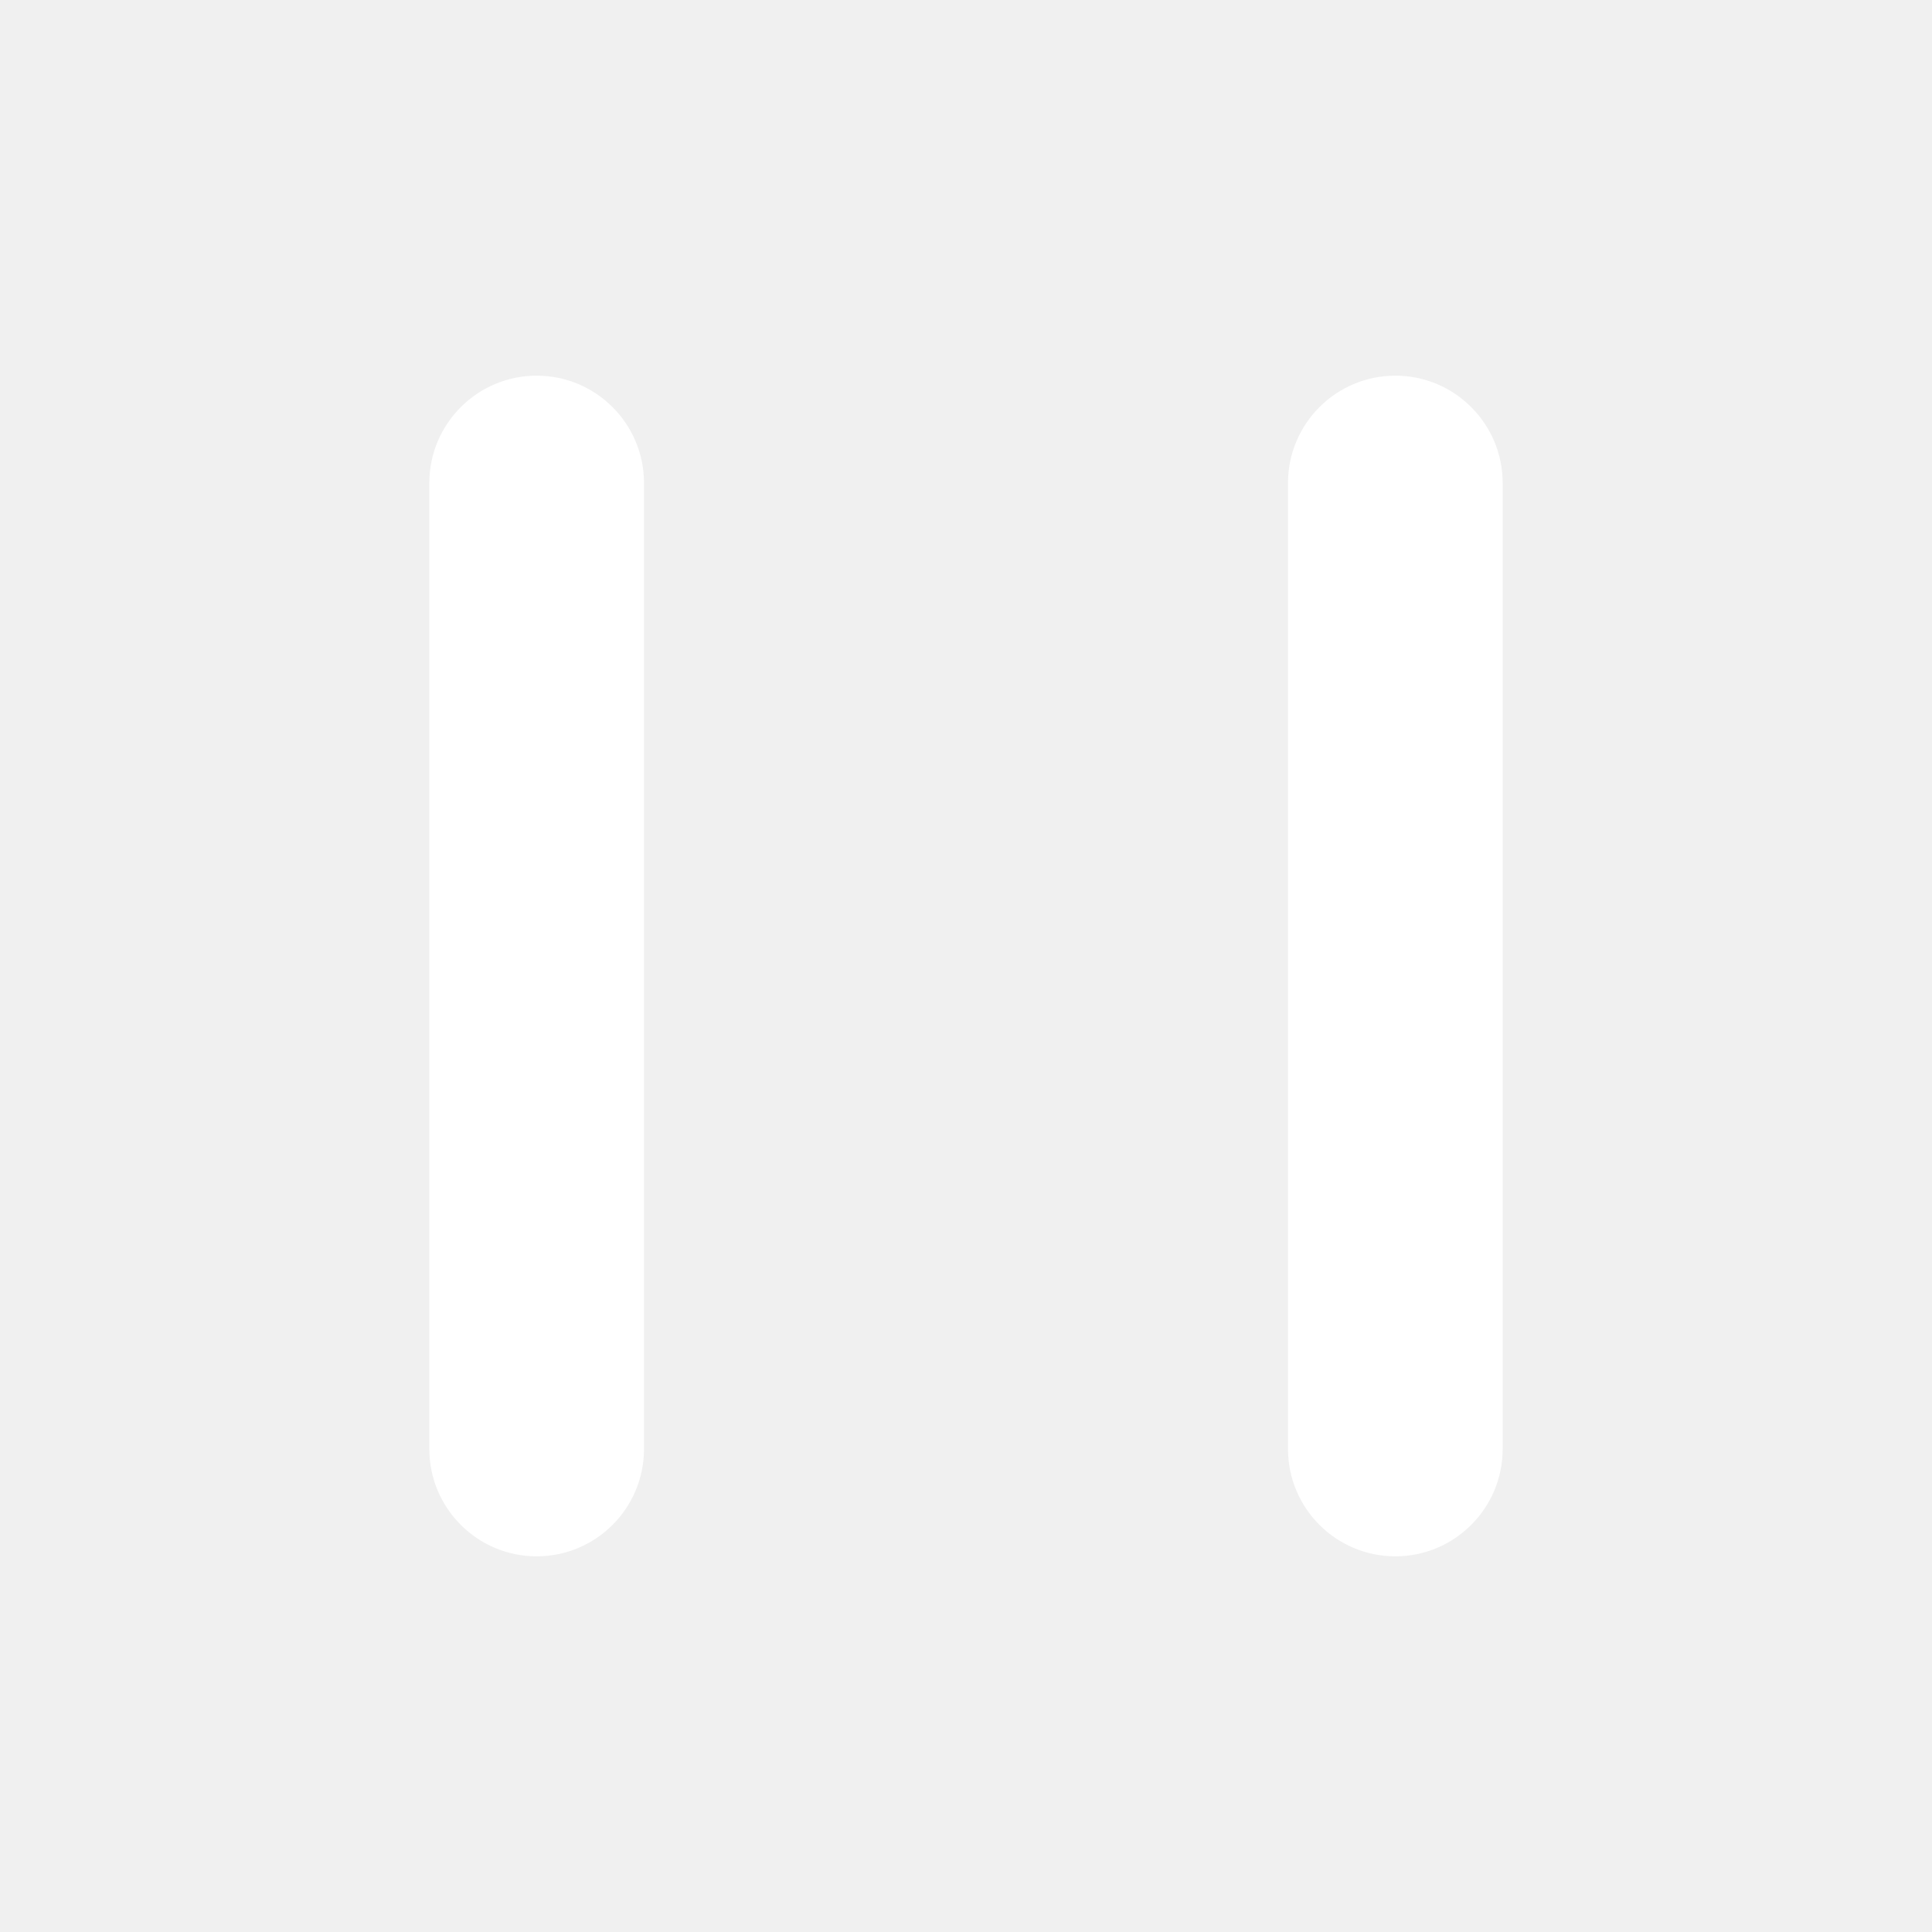
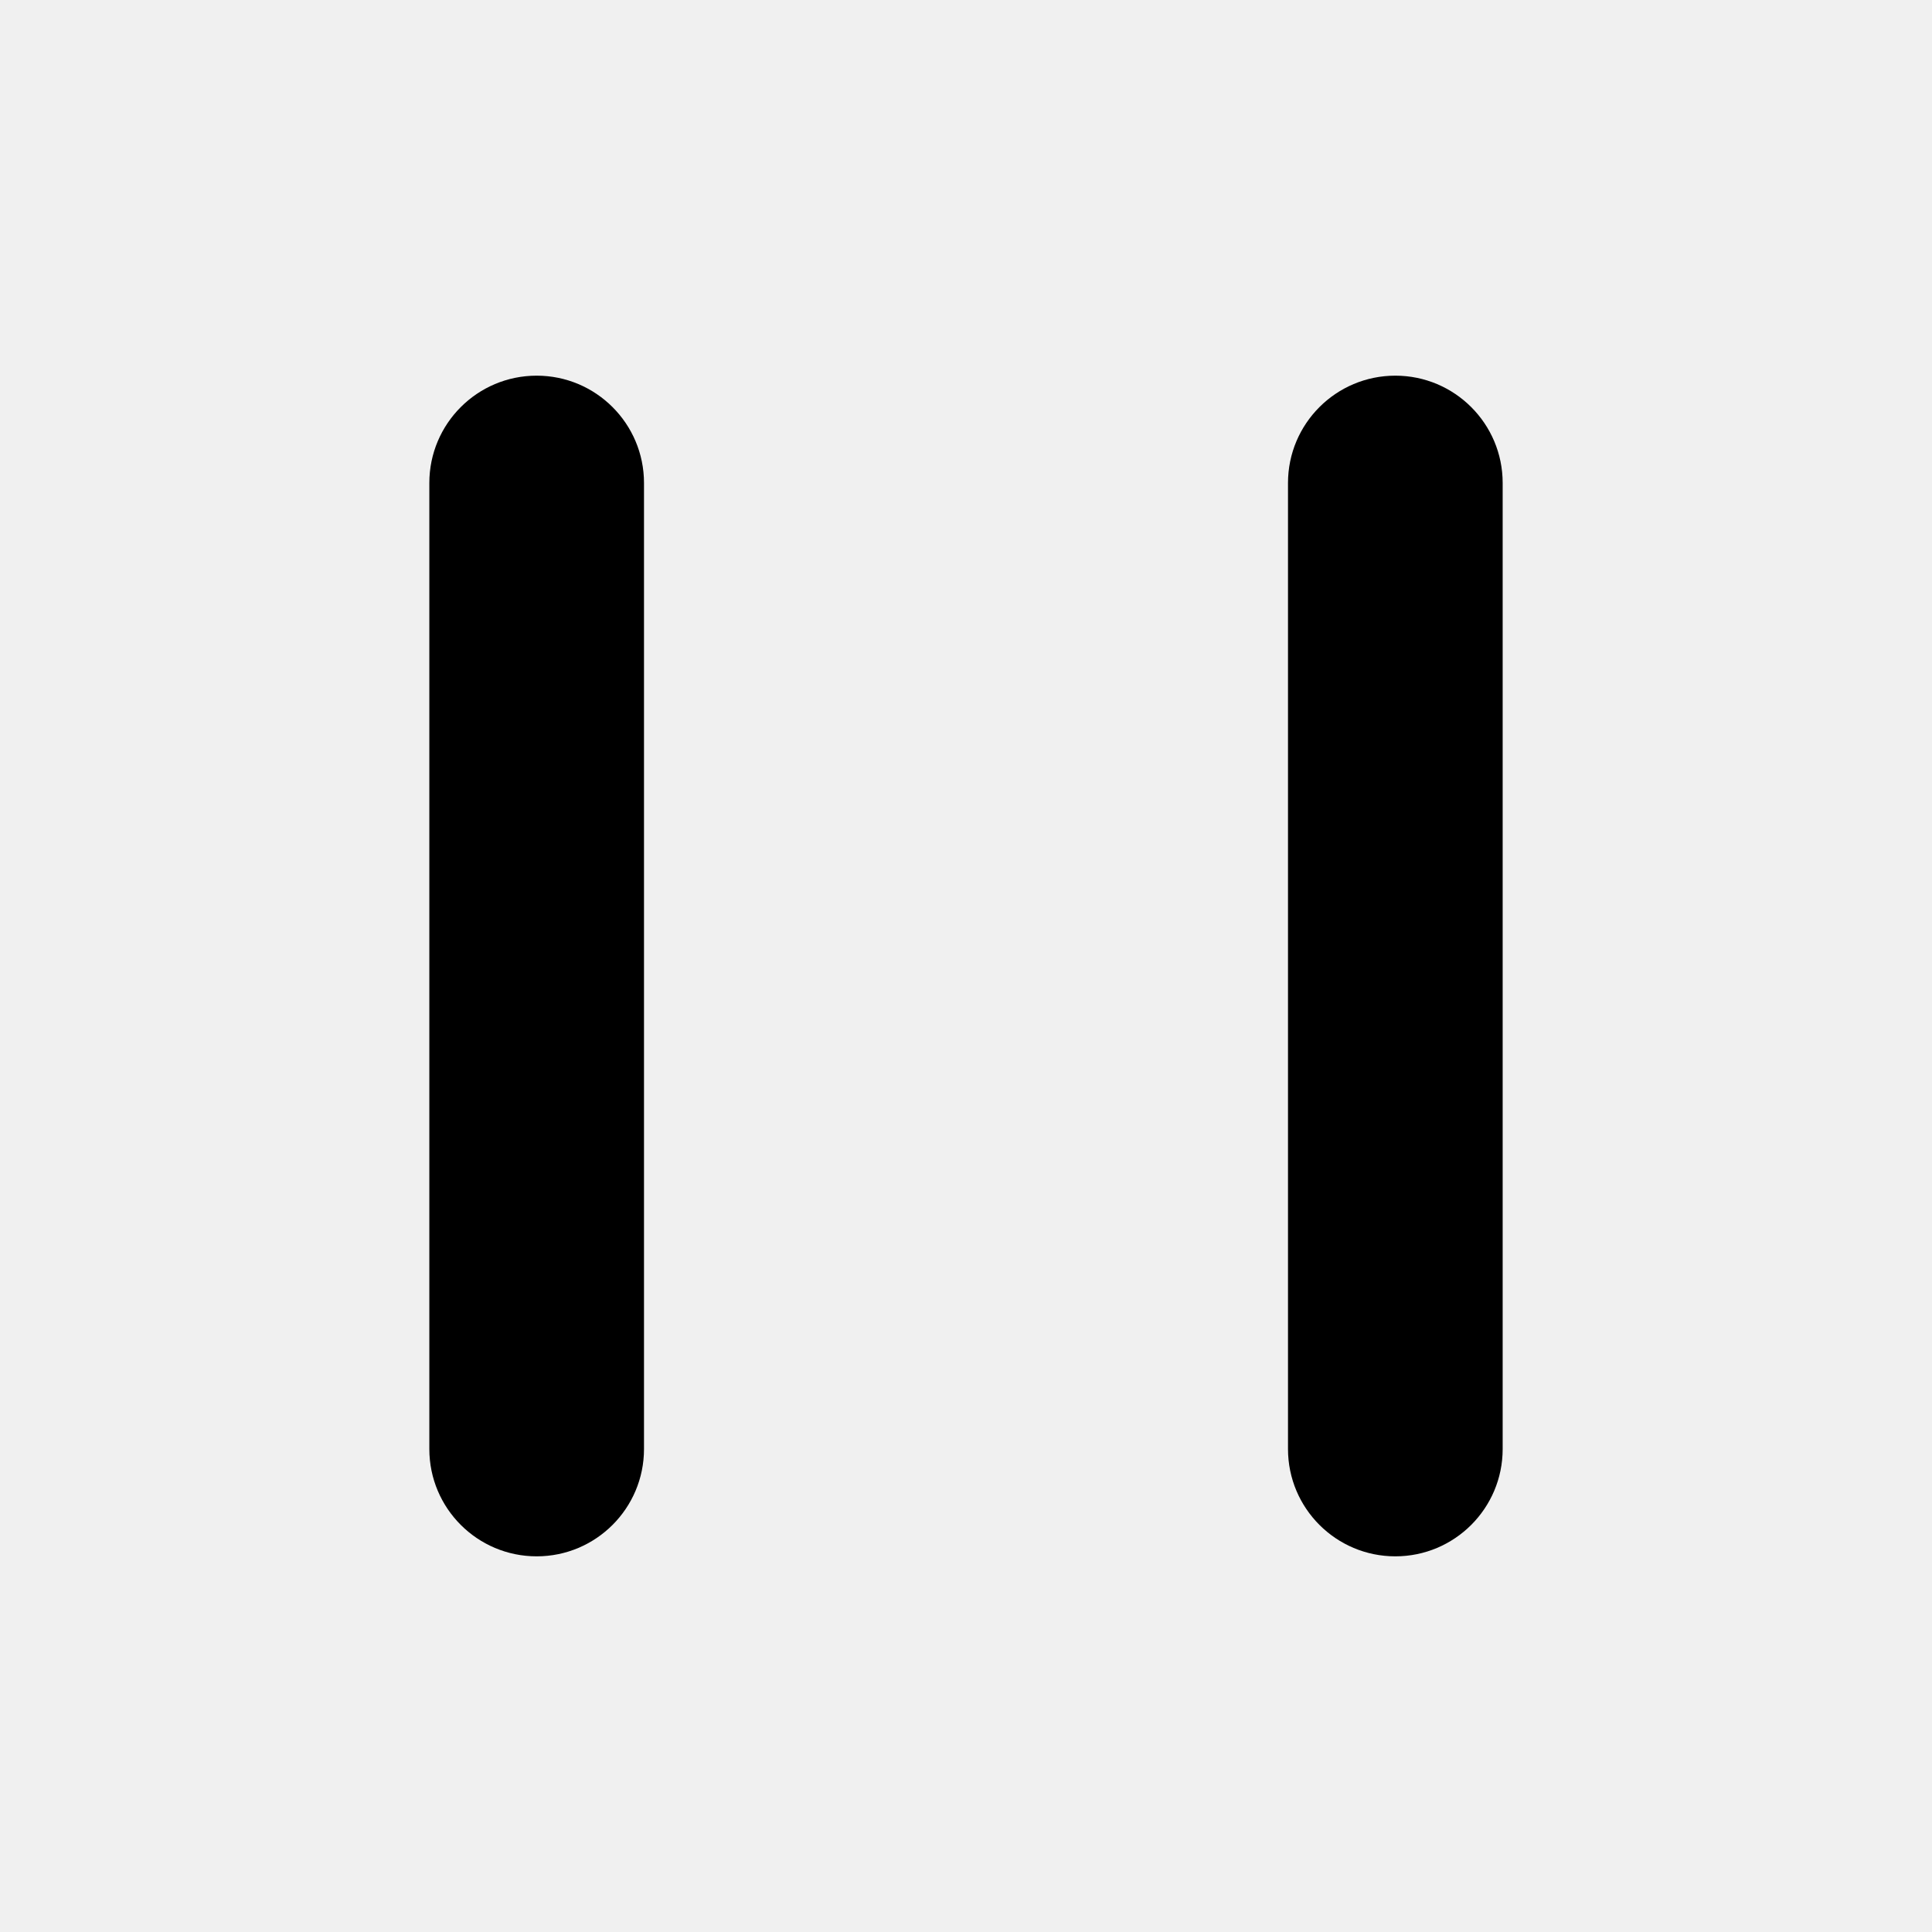
- <svg xmlns="http://www.w3.org/2000/svg" width="18px" height="18px" viewBox="0 0 18 18" version="1.1">
-   <g id="0430需求" stroke="none" stroke-width="1" fill="none" fill-rule="evenodd">
-     <g id="1、视频播放器" transform="translate(-541, -791)">
-       <g id="plyr-play" transform="translate(541, 791)">
-         <rect id="矩形备份-10" fill-opacity="0" fill="#D8D8D8" x="0" y="0" width="18" height="18" />
-         <path d="M5,3.5 C5.552,3.5 6,3.948 6,4.5 L6,13.5 C6,14.052 5.552,14.5 5,14.5 C4.448,14.5 4,14.052 4,13.5 L4,4.5 C4,3.948 4.448,3.5 5,3.5 Z M13,3.5 C13.552,3.5 14,3.948 14,4.5 L14,13.5 C14,14.052 13.552,14.5 13,14.5 C12.448,14.5 12,14.052 12,13.5 L12,4.5 C12,3.948 12.448,3.5 13,3.5 Z" id="形状结合" fill="#FFFFFF" />
-       </g>
-     </g>
-   </g>
+ <svg xmlns="http://www.w3.org/2000/svg" t="1687691681433" class="icon" viewBox="0 0 1024 1024" version="1.1" p-id="9709" width="200" height="200">
+   <path d="M284.444 199.111a56.889 56.889 0 0 1 56.889 56.889v512a56.889 56.889 0 0 1-113.778 0v-512a56.889 56.889 0 0 1 56.889-56.889z m455.111 0a56.889 56.889 0 0 1 56.889 56.889v512a56.889 56.889 0 0 1-113.778 0v-512a56.889 56.889 0 0 1 56.889-56.889z" p-id="9710" />
</svg>
